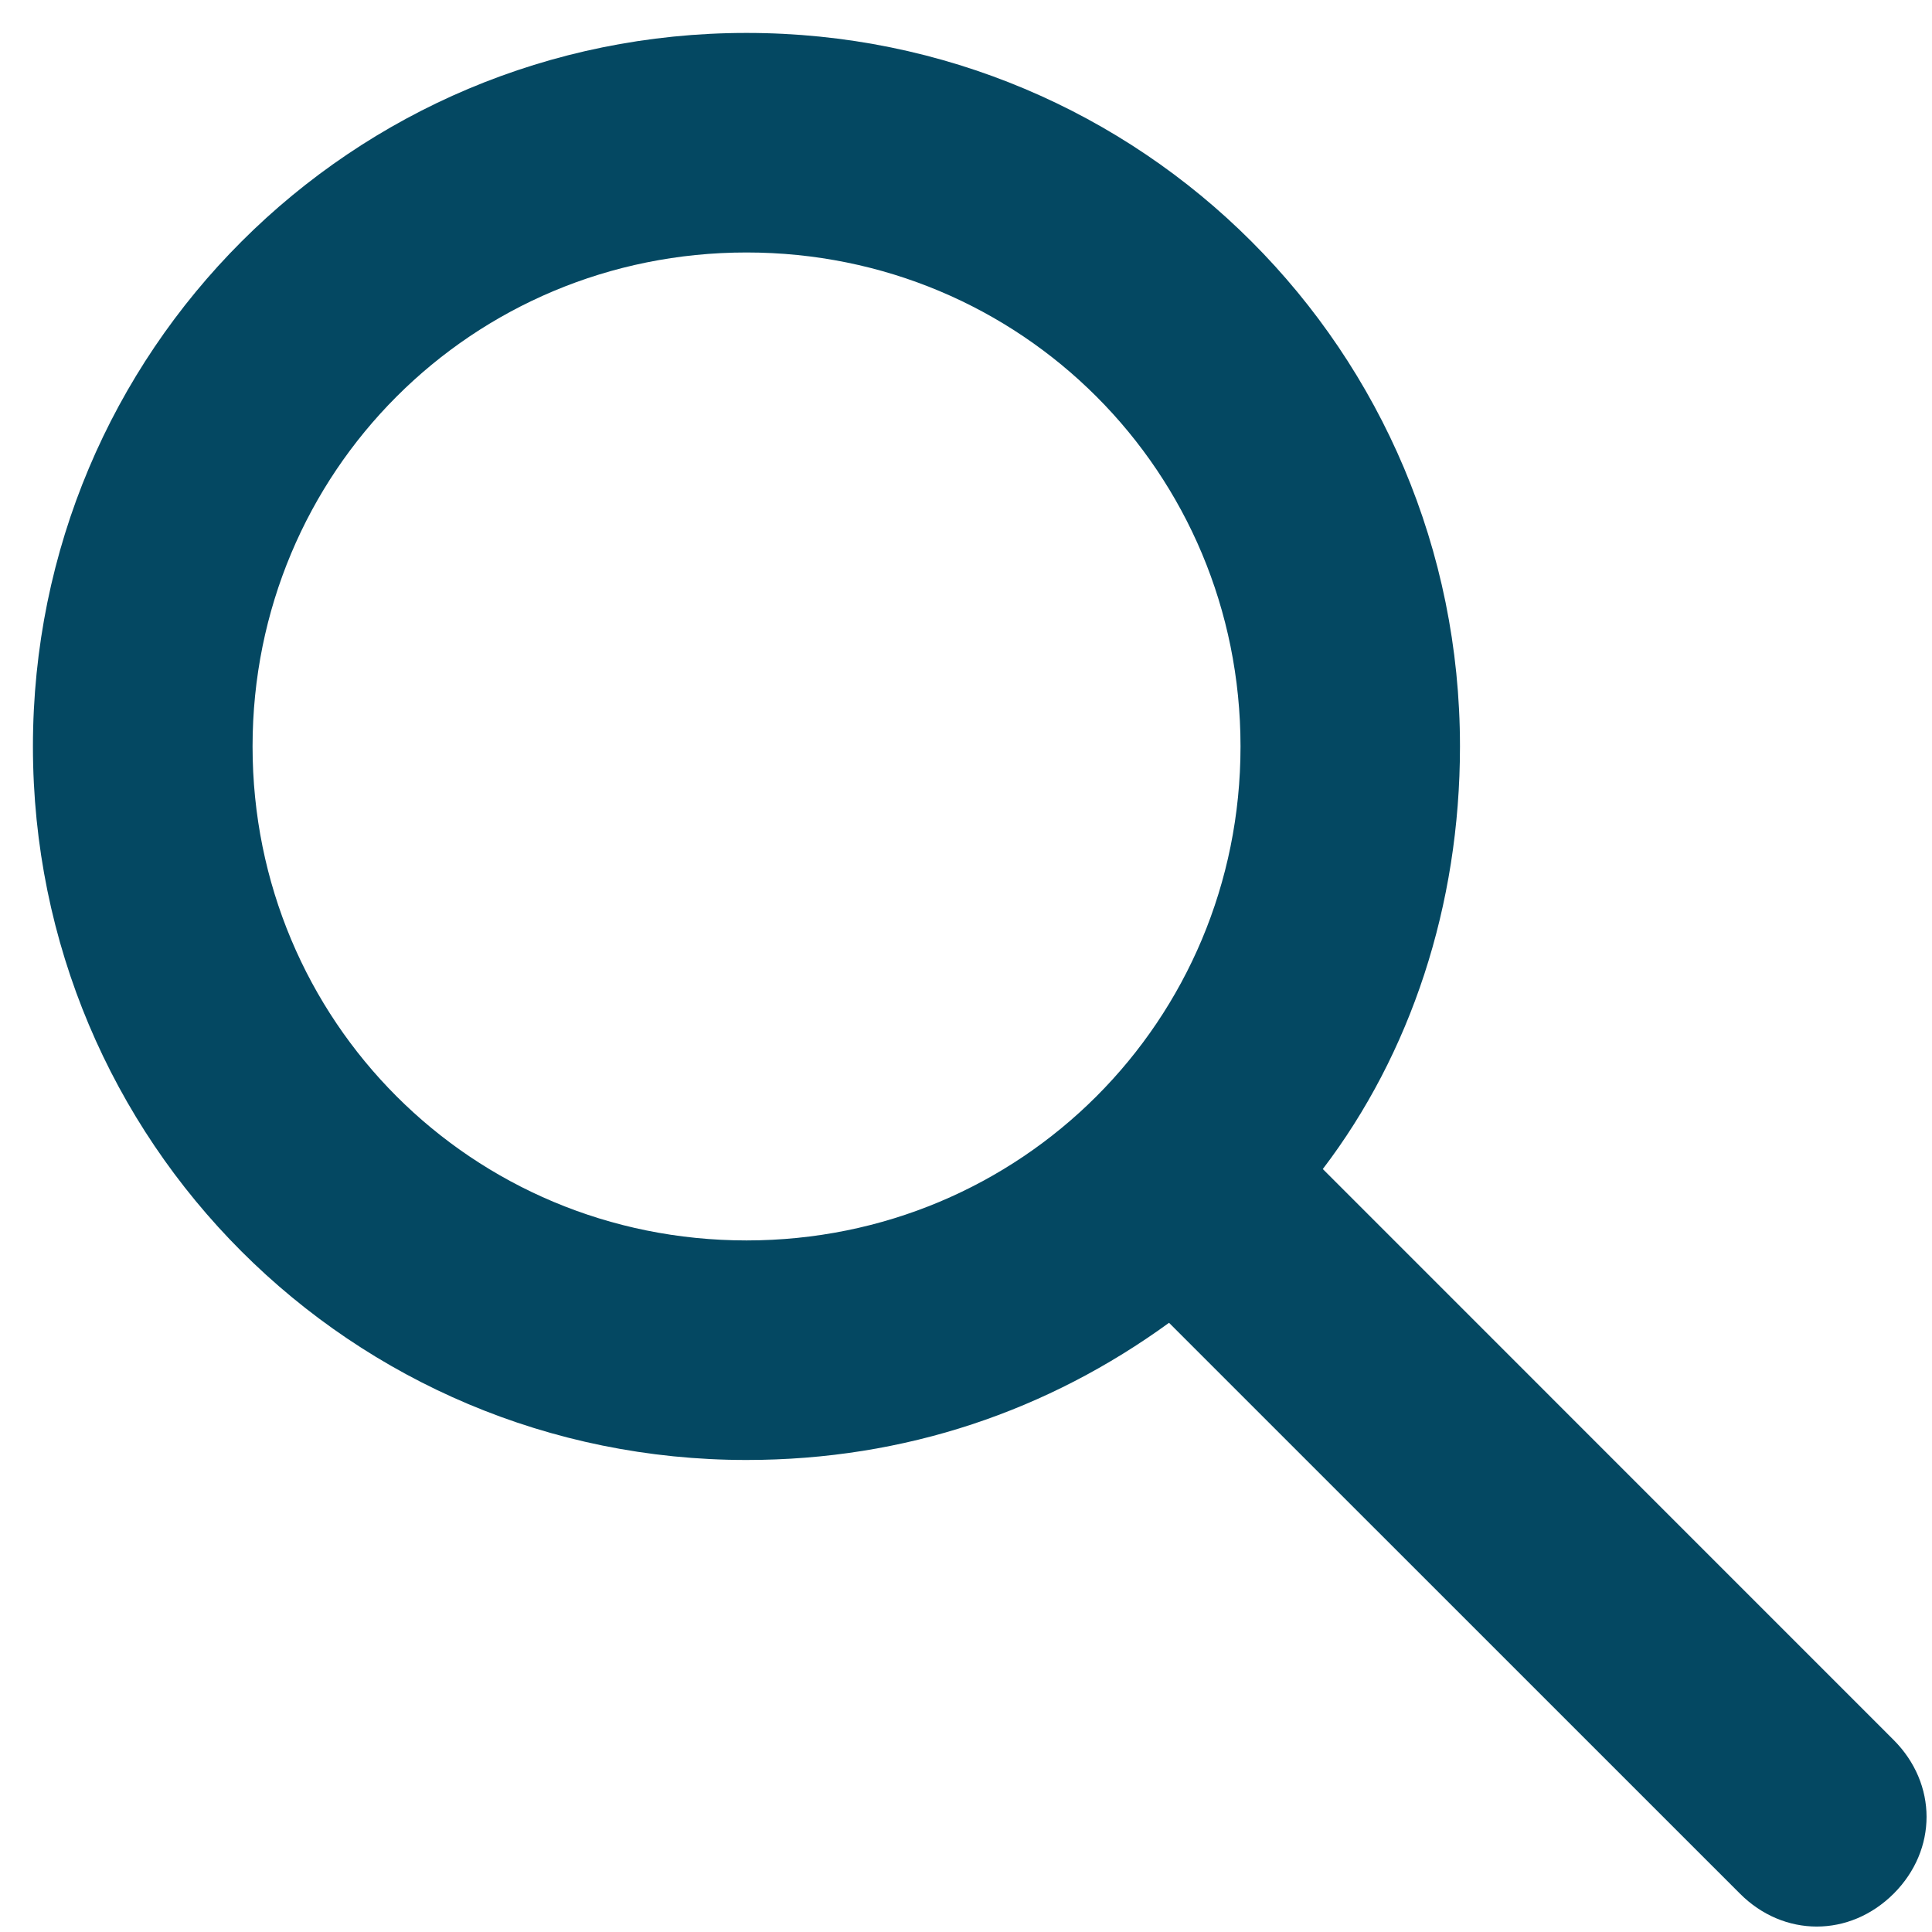
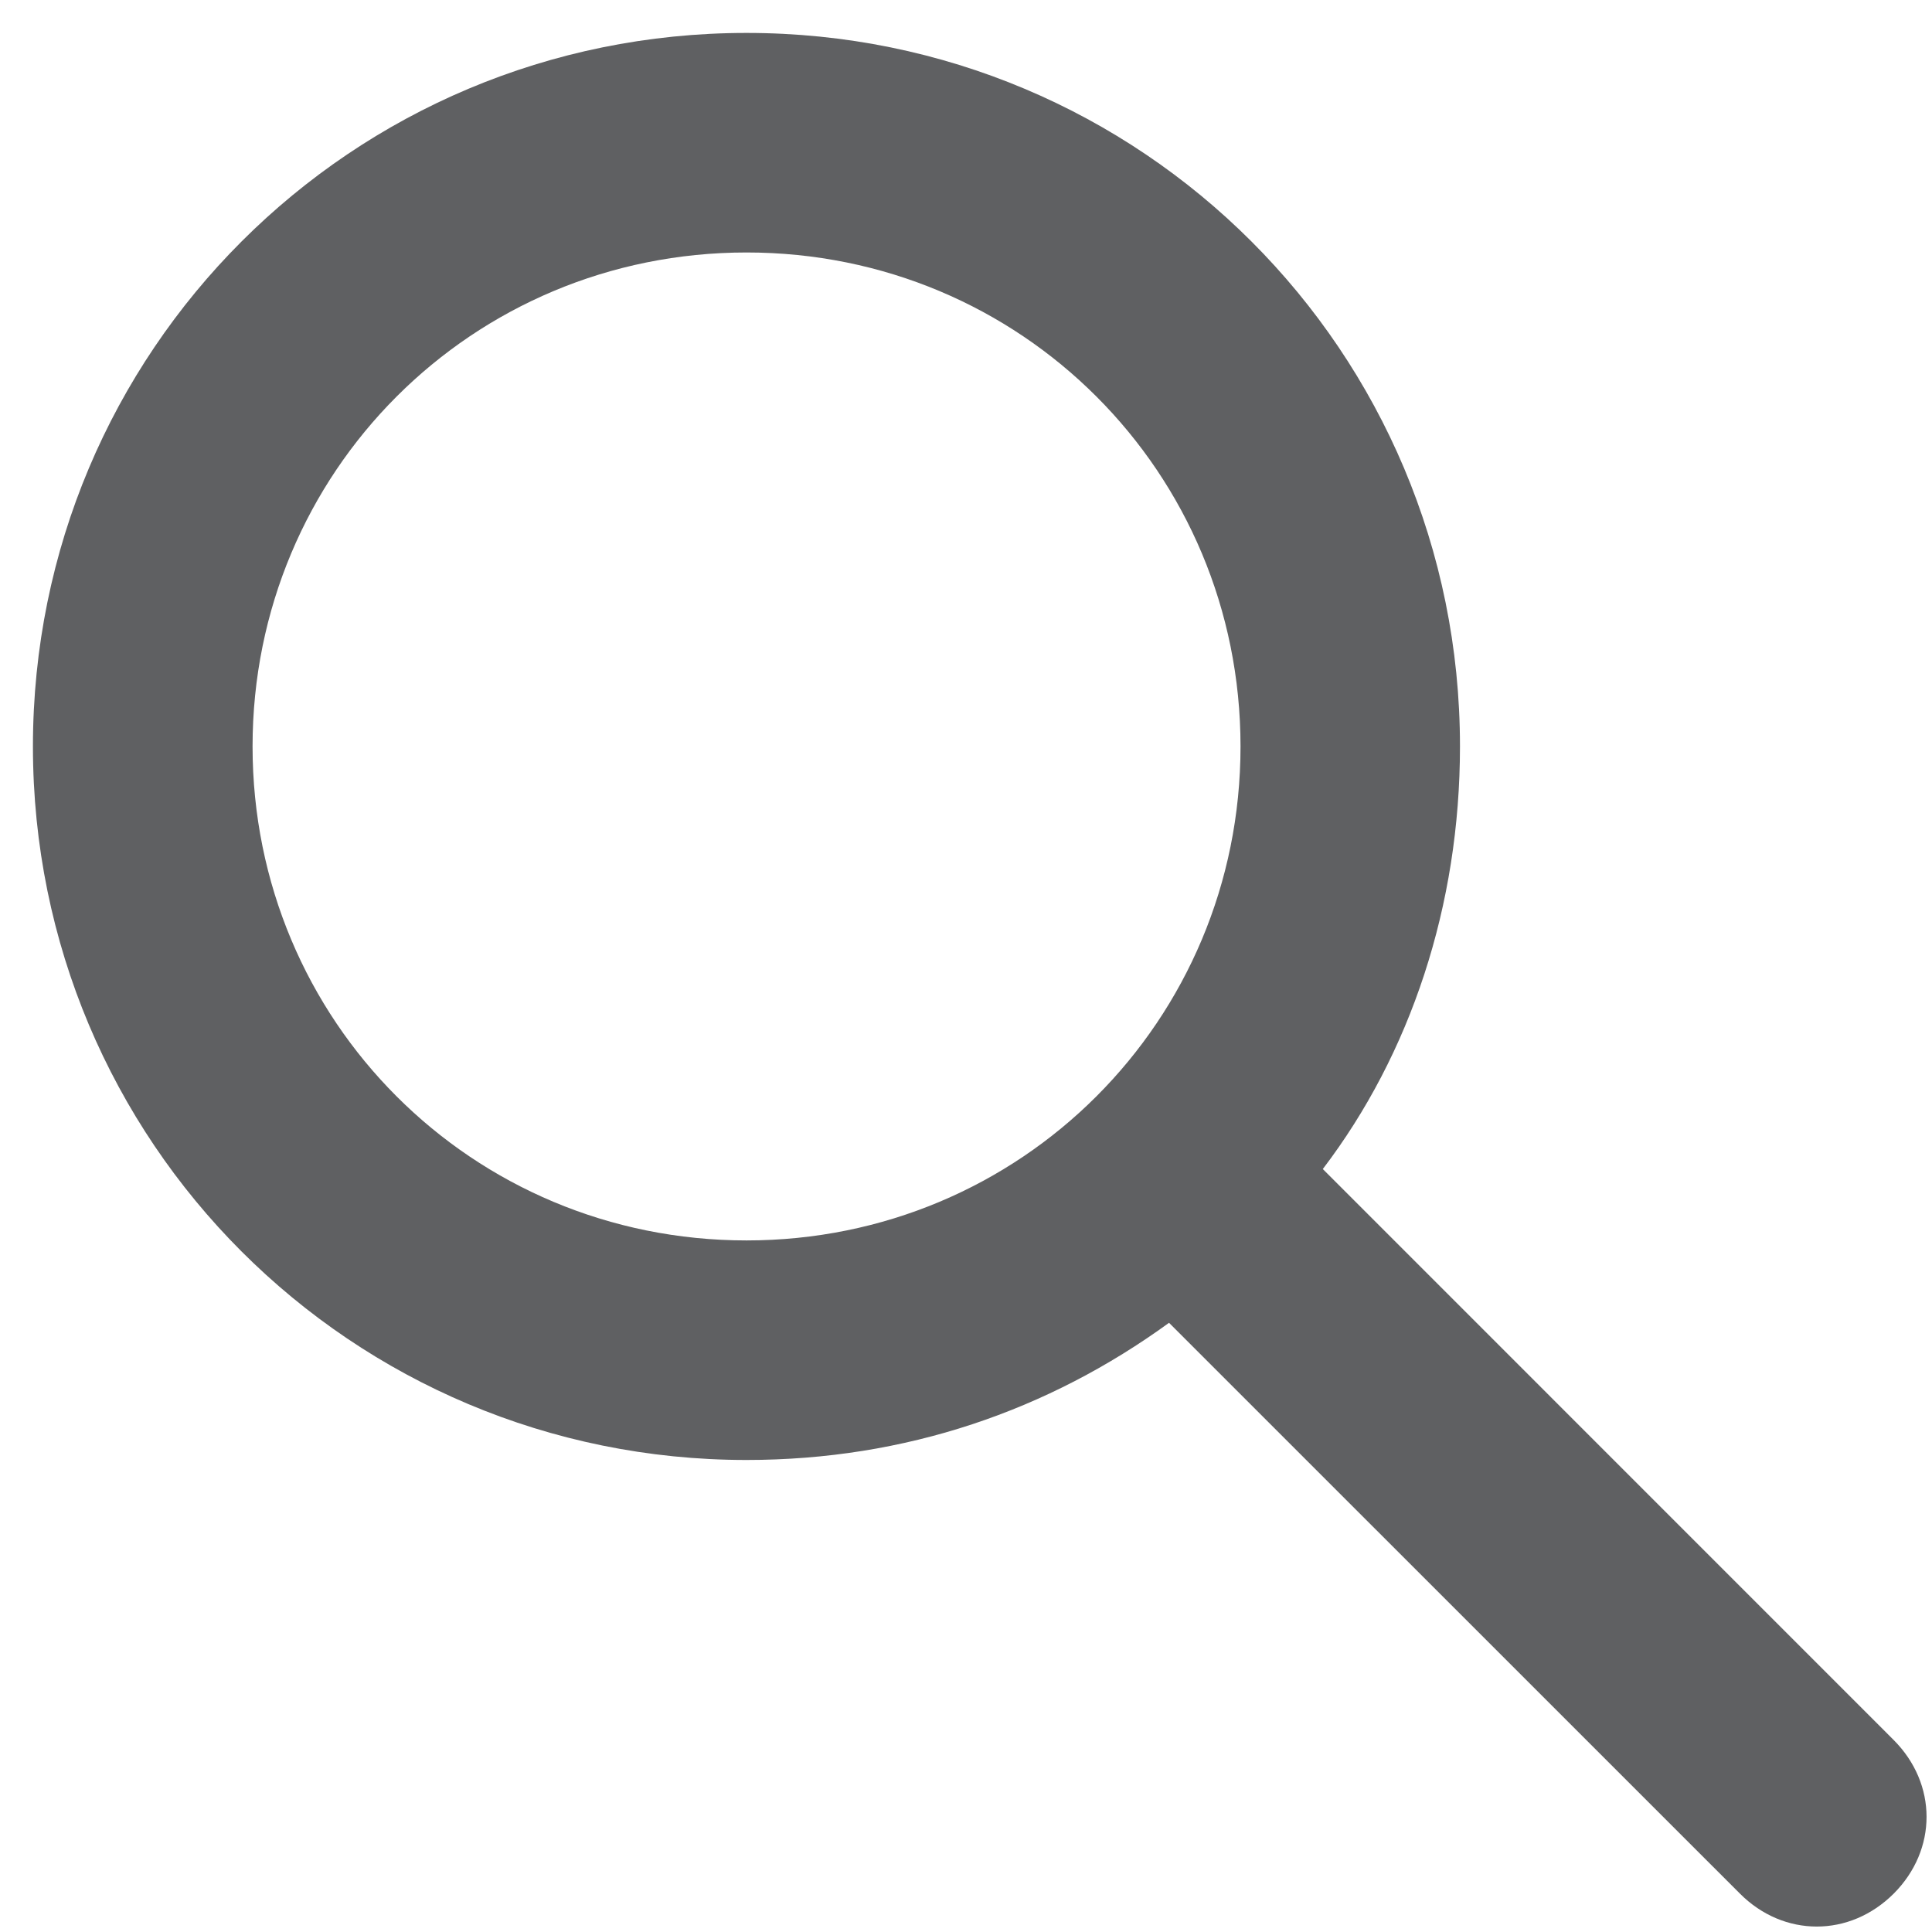
<svg xmlns="http://www.w3.org/2000/svg" width="22" height="22" viewBox="0 0 22 22" fill="none">
-   <path d="M21.562 19.812L15.063 13.312C16.063 12 16.625 10.312 16.625 8.499C16.625 3.999 13.001 0.375 8.501 0.375C4.001 0.375 0.375 4 0.375 8.5C0.375 13 4 16.625 8.5 16.625C10.312 16.625 11.937 16.062 13.312 15.063L19.813 21.563C20.062 21.813 20.375 21.938 20.688 21.938C21.001 21.938 21.313 21.813 21.564 21.563C22.063 21.063 22.063 20.313 21.562 19.812L21.562 19.812ZM8.501 14.125C5.375 14.125 2.876 11.626 2.876 8.5C2.876 5.375 5.375 2.875 8.501 2.875C11.626 2.875 14.126 5.375 14.126 8.5C14.126 11.625 11.625 14.125 8.501 14.125Z" fill="#044862" />
+   <path d="M21.562 19.812L15.063 13.312C16.063 12 16.625 10.312 16.625 8.499C16.625 3.999 13.001 0.375 8.501 0.375C4.001 0.375 0.375 4 0.375 8.5C0.375 13 4 16.625 8.5 16.625C10.312 16.625 11.937 16.062 13.312 15.063L19.813 21.563C20.062 21.813 20.375 21.938 20.688 21.938C21.001 21.938 21.313 21.813 21.564 21.563C22.063 21.063 22.063 20.313 21.562 19.812L21.562 19.812ZM8.501 14.125C5.375 14.125 2.876 11.626 2.876 8.5C2.876 5.375 5.375 2.875 8.501 2.875C11.626 2.875 14.126 5.375 14.126 8.5C14.126 11.625 11.625 14.125 8.501 14.125Z" fill="#5f6062" />
</svg>
